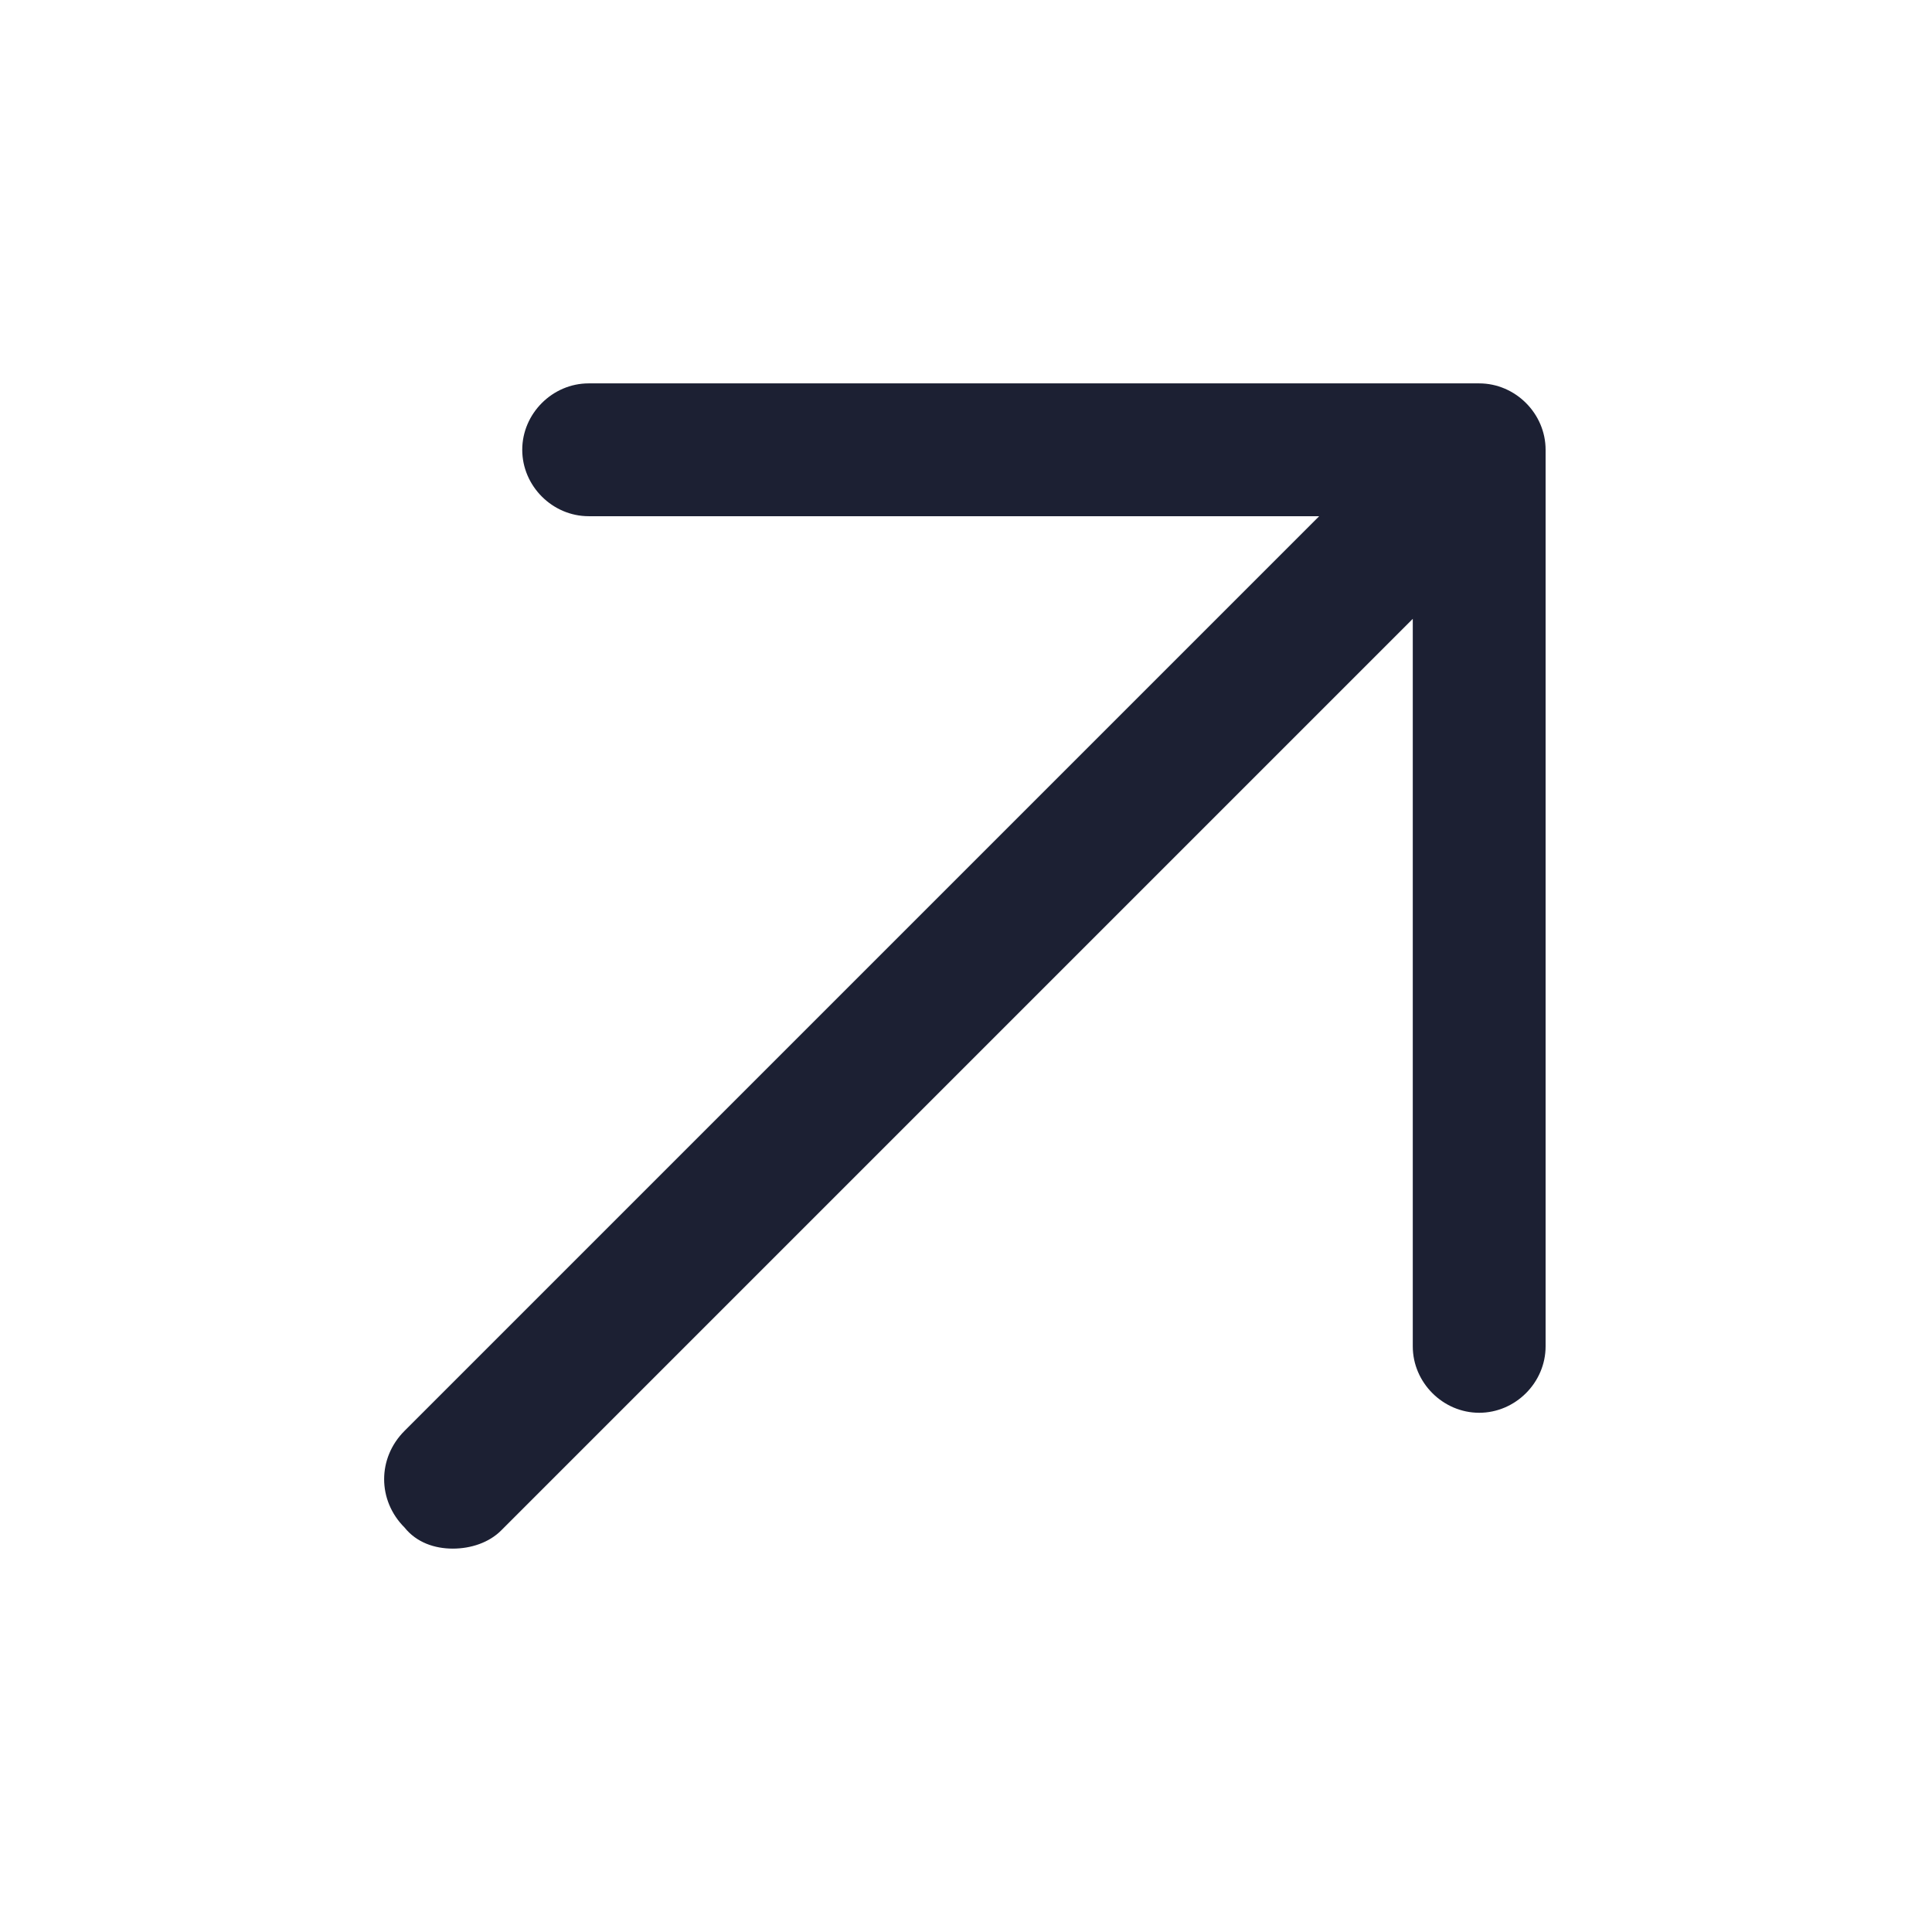
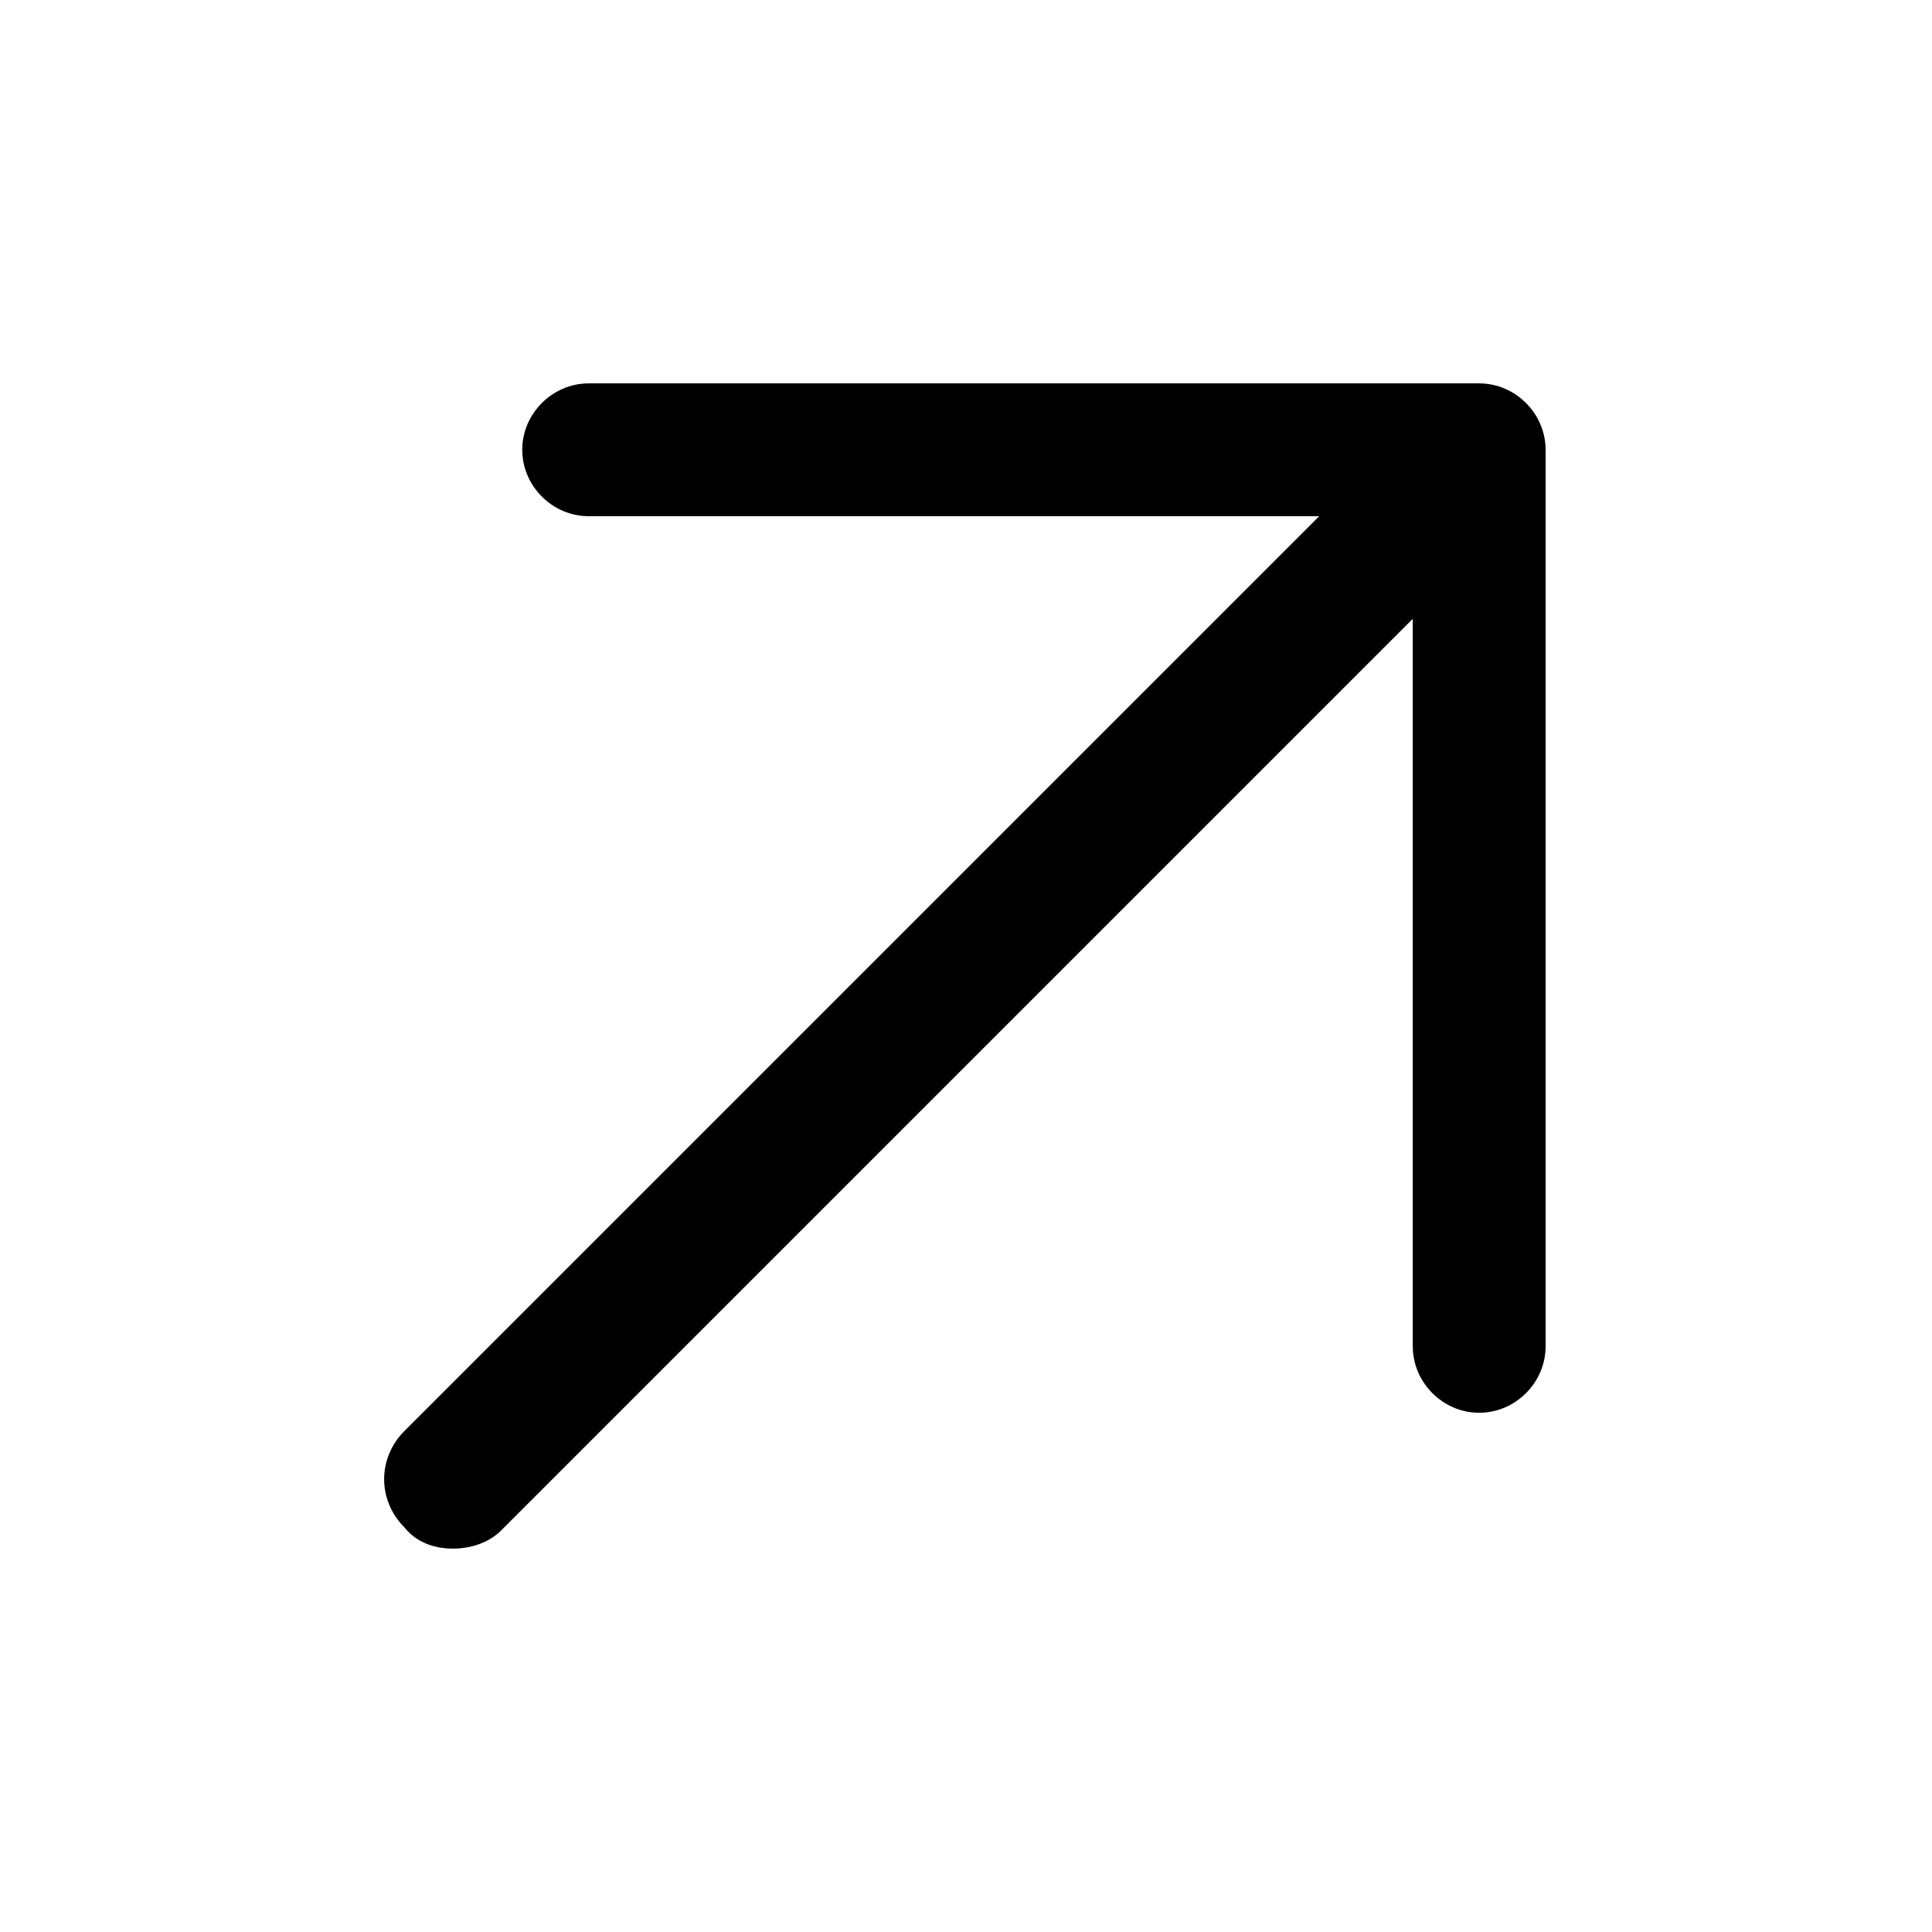
- <svg xmlns="http://www.w3.org/2000/svg" fill="#1C2033" width="32" height="32" version="1.1" id="lni_lni-arrow-top-right" x="0px" y="0px" viewBox="0 0 64 64" style="enable-background:new 0 0 64 64;" xml:space="preserve">
+ <svg xmlns="http://www.w3.org/2000/svg" fill="currentColor" width="32" height="32" version="1.1" id="lni_lni-arrow-top-right" x="0px" y="0px" viewBox="0 0 64 64" style="enable-background:new 0 0 64 64;" xml:space="preserve">
  <g>
    <path d="M15,51.3c-0.6,0-1.2-0.2-1.6-0.7c-0.9-0.9-0.9-2.3,0-3.2l30.3-30.3H19.5c-1.2,0-2.2-1-2.2-2.2s1-2.2,2.2-2.2H49   c1.2,0,2.2,1,2.2,2.2v29.7c0,1.2-1,2.2-2.2,2.2s-2.2-1-2.2-2.2V20.5L16.6,50.7C16.2,51.1,15.6,51.3,15,51.3z" />
  </g>
</svg>
